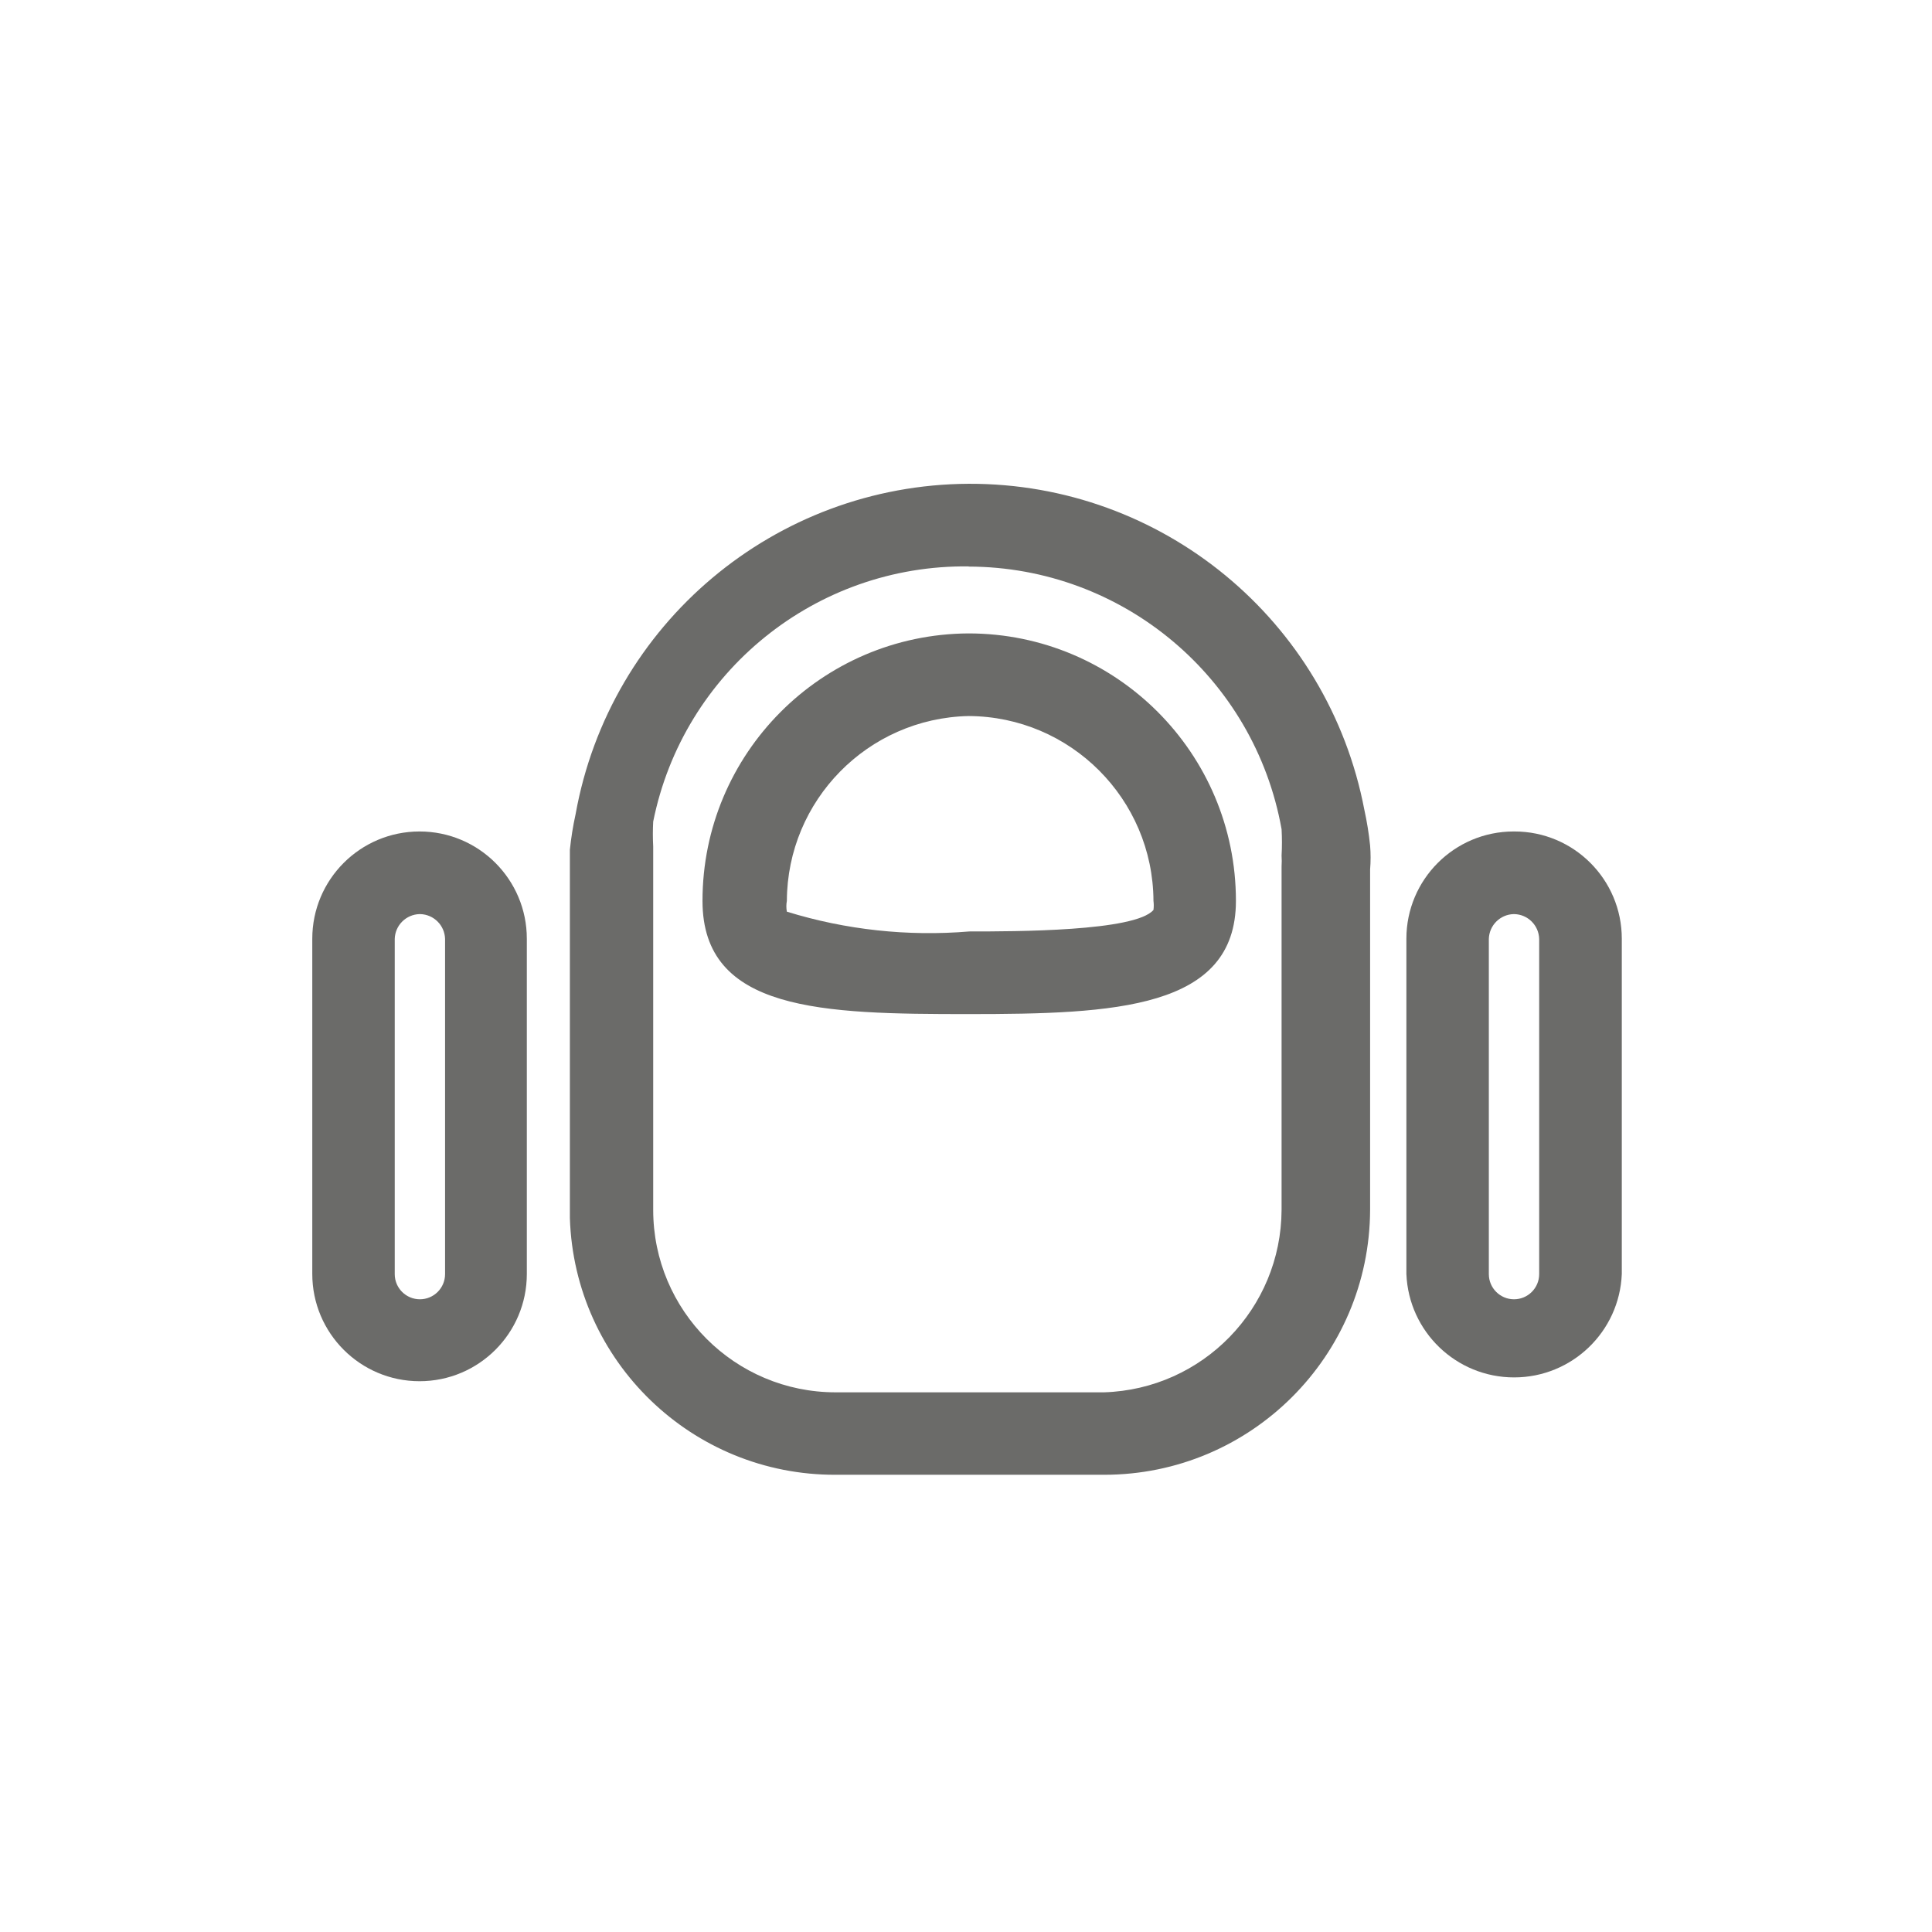
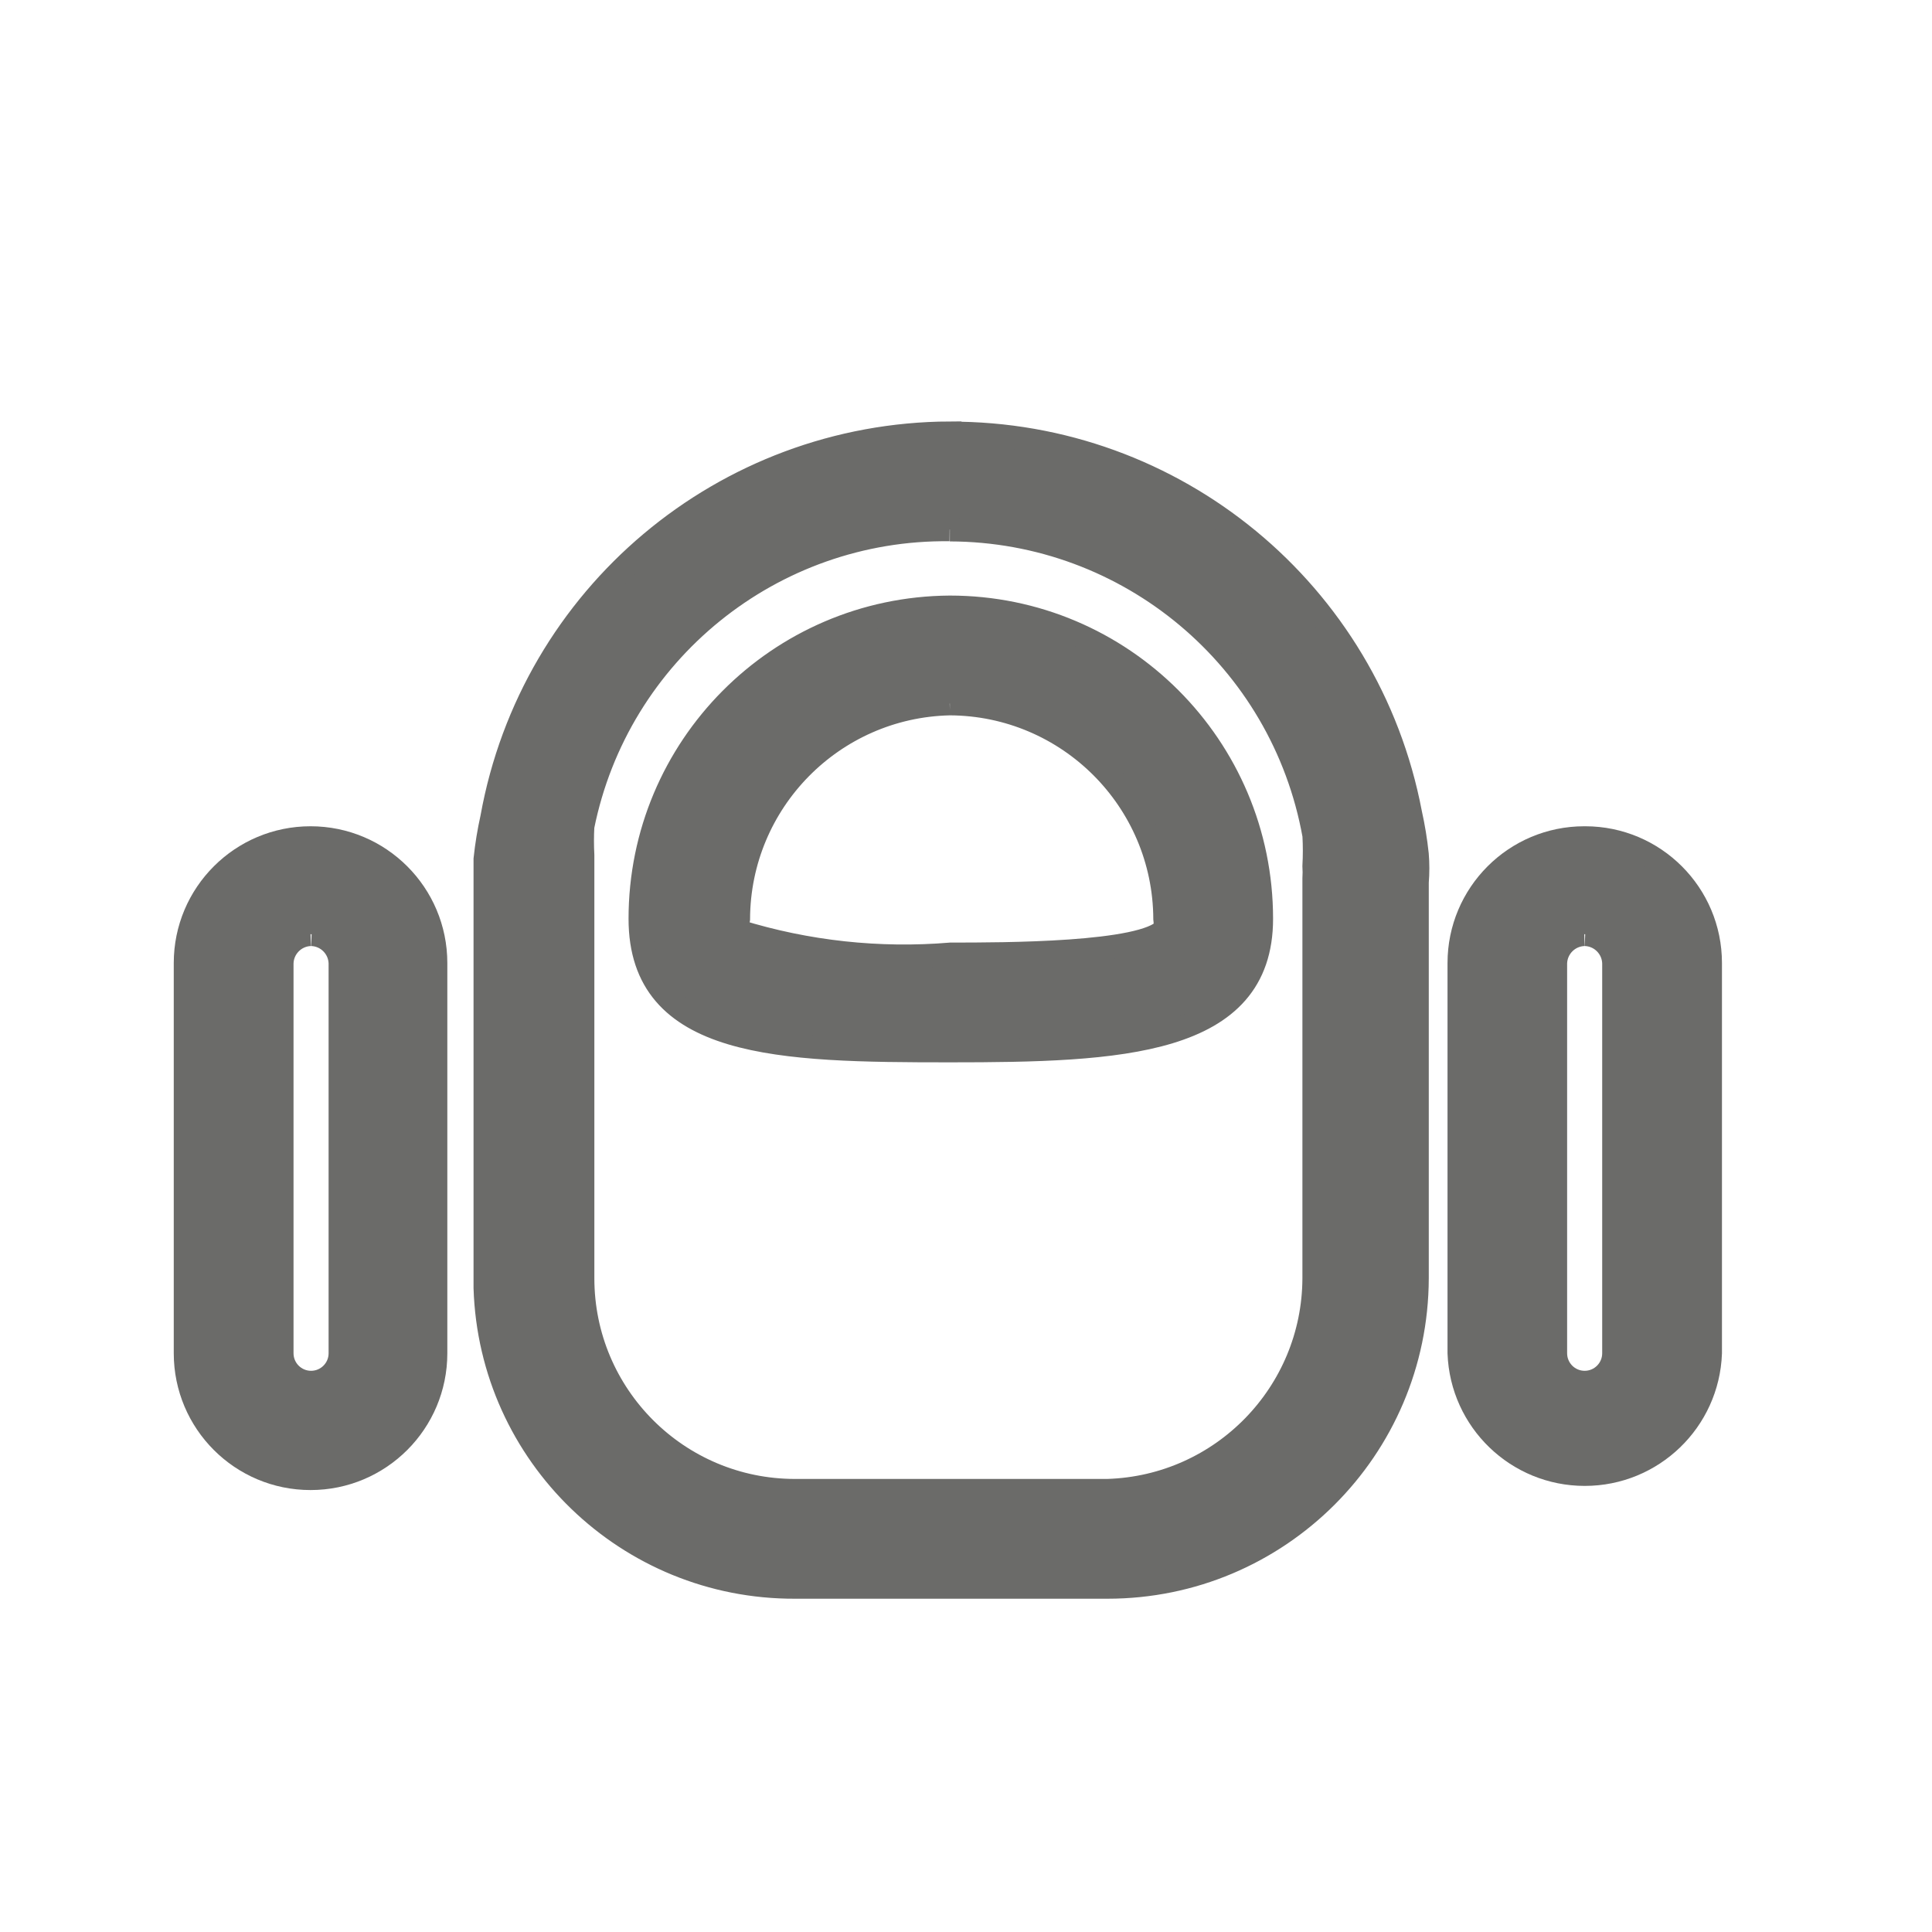
<svg xmlns="http://www.w3.org/2000/svg" id="svg10" version="1.1" viewBox="0 0 11.13 11.13" class="bi bi-robot" fill="#3d85c6" height="16" width="16">
  <defs id="defs14" />
-   <path style="fill:#6b6b69;fill-opacity:1;stroke-width:0.476" id="path2-3" d="m 2.421,5.266 a 0.147,0.147 0 0 1 0.143,0.143 v 1.931 a 0.145,0.145 0 0 1 -0.29,0 v -1.931 a 0.147,0.147 0 0 1 0.143,-0.143 m 0,-0.476 v 0 a 0.618,0.618 0 0 0 -0.618,0.618 v 1.931 a 0.618,0.618 0 0 0 0.618,0.618 v 0 a 0.618,0.618 0 0 0 0.618,-0.618 v -1.931 a 0.618,0.618 0 0 0 -0.618,-0.618 z" />
-   <path style="fill:#6b6b69;fill-opacity:1;stroke-width:0.476" id="path4" d="m 8.724,5.266 a 0.147,0.147 0 0 1 0.143,0.143 v 1.931 a 0.145,0.145 0 0 1 -0.29,0 v -1.931 a 0.147,0.147 0 0 1 0.143,-0.143 m 0,-0.476 a 0.618,0.618 0 0 0 -0.618,0.618 v 1.931 a 0.621,0.621 0 0 0 1.241,0 v -1.931 a 0.618,0.618 0 0 0 -0.618,-0.618 z" />
-   <path style="fill:#6b6b69;fill-opacity:1;stroke-width:0.476" id="path6" d="m 5.58,3.264 a 1.836,1.836 0 0 1 1.803,1.513 1.365,1.365 0 0 1 0,0.152 v 0 0 a 0.476,0.476 0 0 1 0,0.062 v 1.979 a 1.056,1.056 0 0 1 -1.023,1.051 h -1.546 a 1.051,1.051 0 0 1 -1.051,-1.051 v -1.903 c 0,-0.029 0,-0.057 0,-0.086 0,-0.029 0,-0.071 0,-0.105 a 1.337,1.337 0 0 1 0,-0.143 1.831,1.831 0 0 1 1.817,-1.47 m 0,-0.476 a 2.312,2.312 0 0 0 -2.264,1.903 1.822,1.822 0 0 0 -0.033,0.205 c 0,0.071 0,0.147 0,0.219 v 1.903 a 1.527,1.527 0 0 0 1.532,1.479 h 1.546 a 1.532,1.532 0 0 0 1.532,-1.527 v -1.96 a 0.847,0.847 0 0 0 0,-0.138 1.822,1.822 0 0 0 -0.033,-0.205 2.312,2.312 0 0 0 -2.278,-1.879 z" />
-   <path style="fill:#6b6b69;fill-opacity:1;stroke-width:0.476" id="path8" d="m 5.58,4.125 a 1.07,1.07 0 0 1 1.065,1.065 0.2,0.2 0 0 1 0,0.052 v 0 c -0.105,0.124 -0.799,0.124 -1.061,0.124 a 2.778,2.778 0 0 1 -1.051,-0.114 0.166,0.166 0 0 1 0,-0.062 1.07,1.07 0 0 1 1.046,-1.065 m 0,-0.476 a 1.541,1.541 0 0 0 -1.532,1.541 c 0,0.637 0.69,0.652 1.532,0.652 0.842,0 1.541,-0.029 1.541,-0.652 a 1.541,1.541 0 0 0 -1.541,-1.541 z" />
+   <path style="fill:#6b6b69;fill-opacity:1;stroke-width:0.136;stroke:#6b6b69;stroke-opacity:1;stroke-miterlimit:4;stroke-dasharray:none" id="path2-3" d="m 1.795,5.382 a 0.172,0.172 0 0 1 0.166,0.166 v 2.248 a 0.169,0.169 0 0 1 -0.338,0 V 5.548 A 0.172,0.172 0 0 1 1.789,5.382 m 0,-0.554 v 0 A 0.72,0.72 0 0 0 1.069,5.548 v 2.248 a 0.72,0.72 0 0 0 0.72,0.72 v 0 A 0.72,0.72 0 0 0 2.509,7.796 V 5.548 A 0.72,0.72 0 0 0 1.789,4.828 Z" />
+   <path style="fill:#6b6b69;fill-opacity:1;stroke-width:0.136;stroke:#6b6b69;stroke-opacity:1;stroke-miterlimit:4;stroke-dasharray:none" id="path4" d="m 9.132,5.382 a 0.172,0.172 0 0 1 0.166,0.166 v 2.248 a 0.169,0.169 0 0 1 -0.338,0 V 5.548 A 0.172,0.172 0 0 1 9.127,5.382 m 0,-0.554 A 0.72,0.72 0 0 0 8.407,5.548 v 2.248 a 0.723,0.723 0 0 0 1.445,0 V 5.548 A 0.72,0.72 0 0 0 9.132,4.828 Z" />
+   <path style="fill:#6b6b69;fill-opacity:1;stroke-width:0.136;stroke:#6b6b69;stroke-opacity:1;stroke-miterlimit:4;stroke-dasharray:none" id="path6" d="m 5.472,3.051 a 2.138,2.138 0 0 1 2.099,1.761 1.589,1.589 0 0 1 0,0.177 v 0 0 a 0.554,0.554 0 0 1 0,0.072 v 2.304 A 1.229,1.229 0 0 1 6.38,8.588 H 4.58 A 1.224,1.224 0 0 1 3.356,7.364 V 5.149 c 0,-0.033 0,-0.066 0,-0.1 0,-0.033 0,-0.083 0,-0.122 a 1.556,1.556 0 0 1 0,-0.166 2.132,2.132 0 0 1 2.115,-1.711 m 0,-0.554 a 2.691,2.691 0 0 0 -2.636,2.215 2.121,2.121 0 0 0 -0.039,0.238 c 0,0.083 0,0.172 0,0.255 V 7.42 A 1.778,1.778 0 0 0 4.58,9.142 H 6.38 A 1.783,1.783 0 0 0 8.163,7.364 V 5.083 a 0.986,0.986 0 0 0 0,-0.161 2.121,2.121 0 0 0 -0.039,-0.238 2.691,2.691 0 0 0 -2.653,-2.187 z" />
+   <path style="fill:#6b6b69;fill-opacity:1;stroke-width:0.136;stroke:#6b6b69;stroke-opacity:1;stroke-miterlimit:4;stroke-dasharray:none" id="path8" d="m 5.472,4.053 a 1.246,1.246 0 0 1 1.24,1.24 0.233,0.233 0 0 1 0,0.061 v 0 C 6.59,5.498 5.782,5.498 5.477,5.498 a 3.234,3.234 0 0 1 -1.224,-0.133 0.194,0.194 0 0 1 0,-0.072 1.246,1.246 0 0 1 1.218,-1.24 m 0,-0.554 A 1.794,1.794 0 0 0 3.689,5.293 c 0,0.742 0.803,0.759 1.783,0.759 0.98,0 1.794,-0.033 1.794,-0.759 A 1.794,1.794 0 0 0 5.472,3.499 Z" />
</svg>
